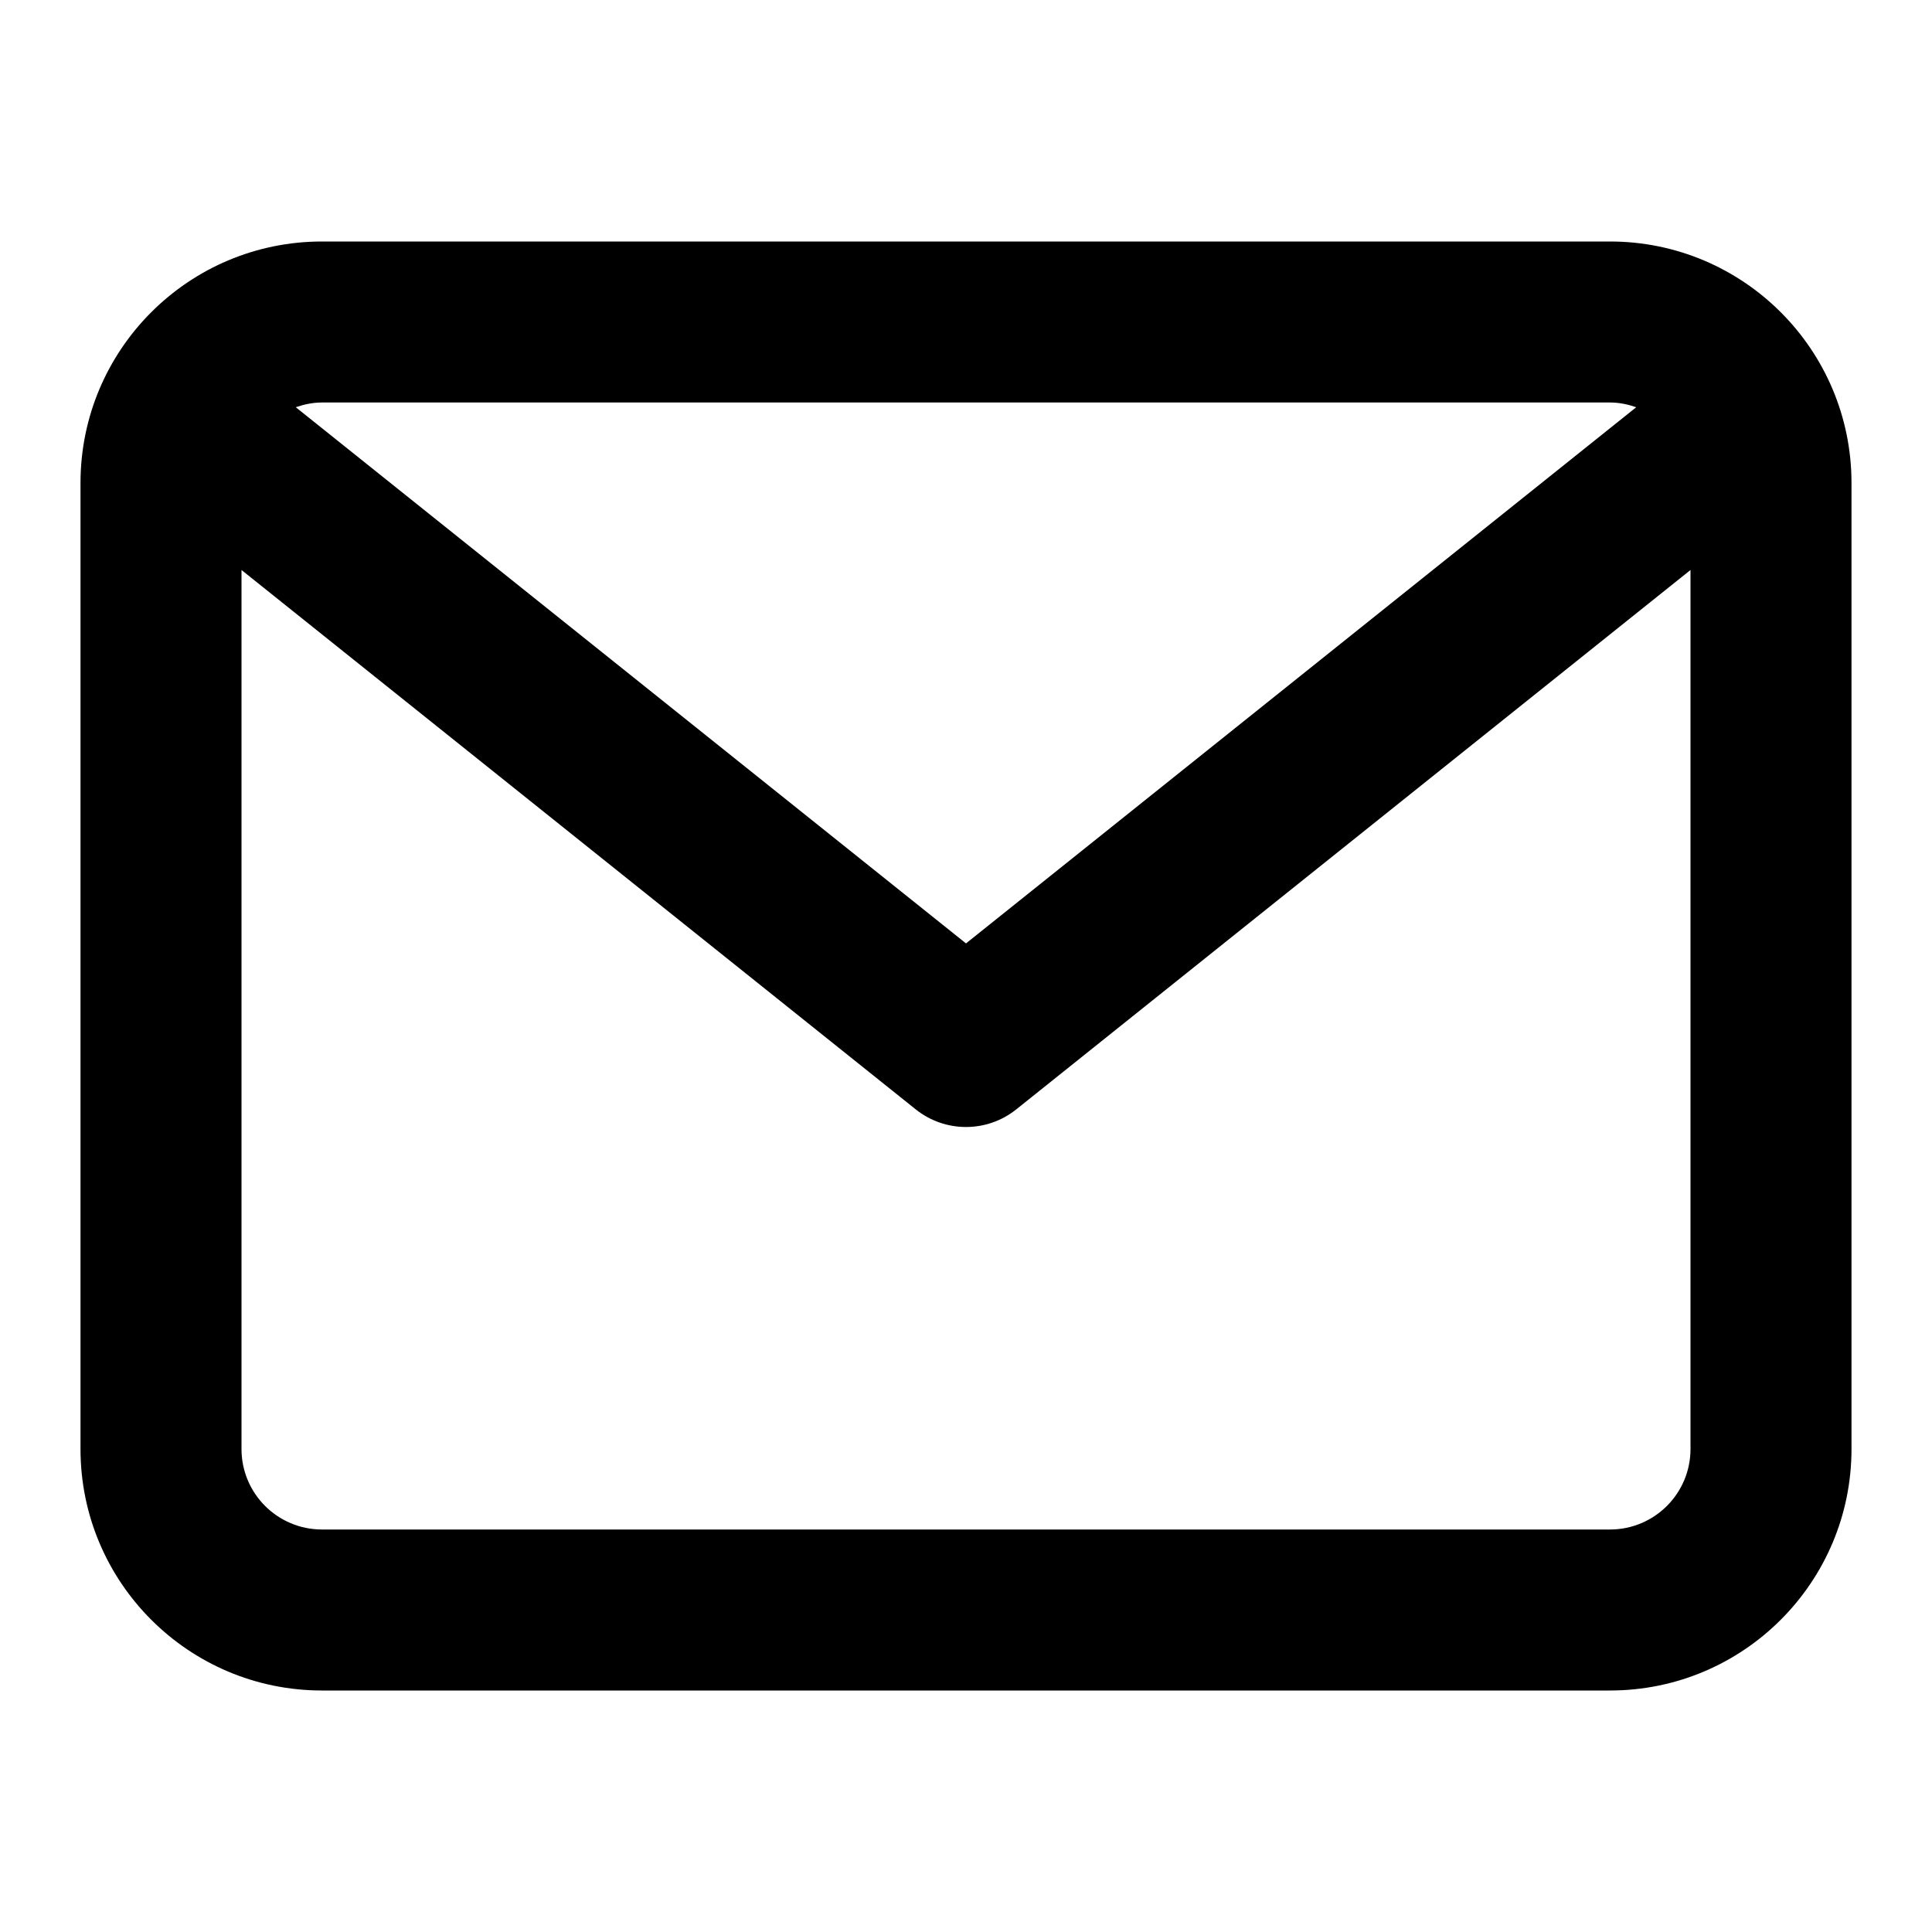
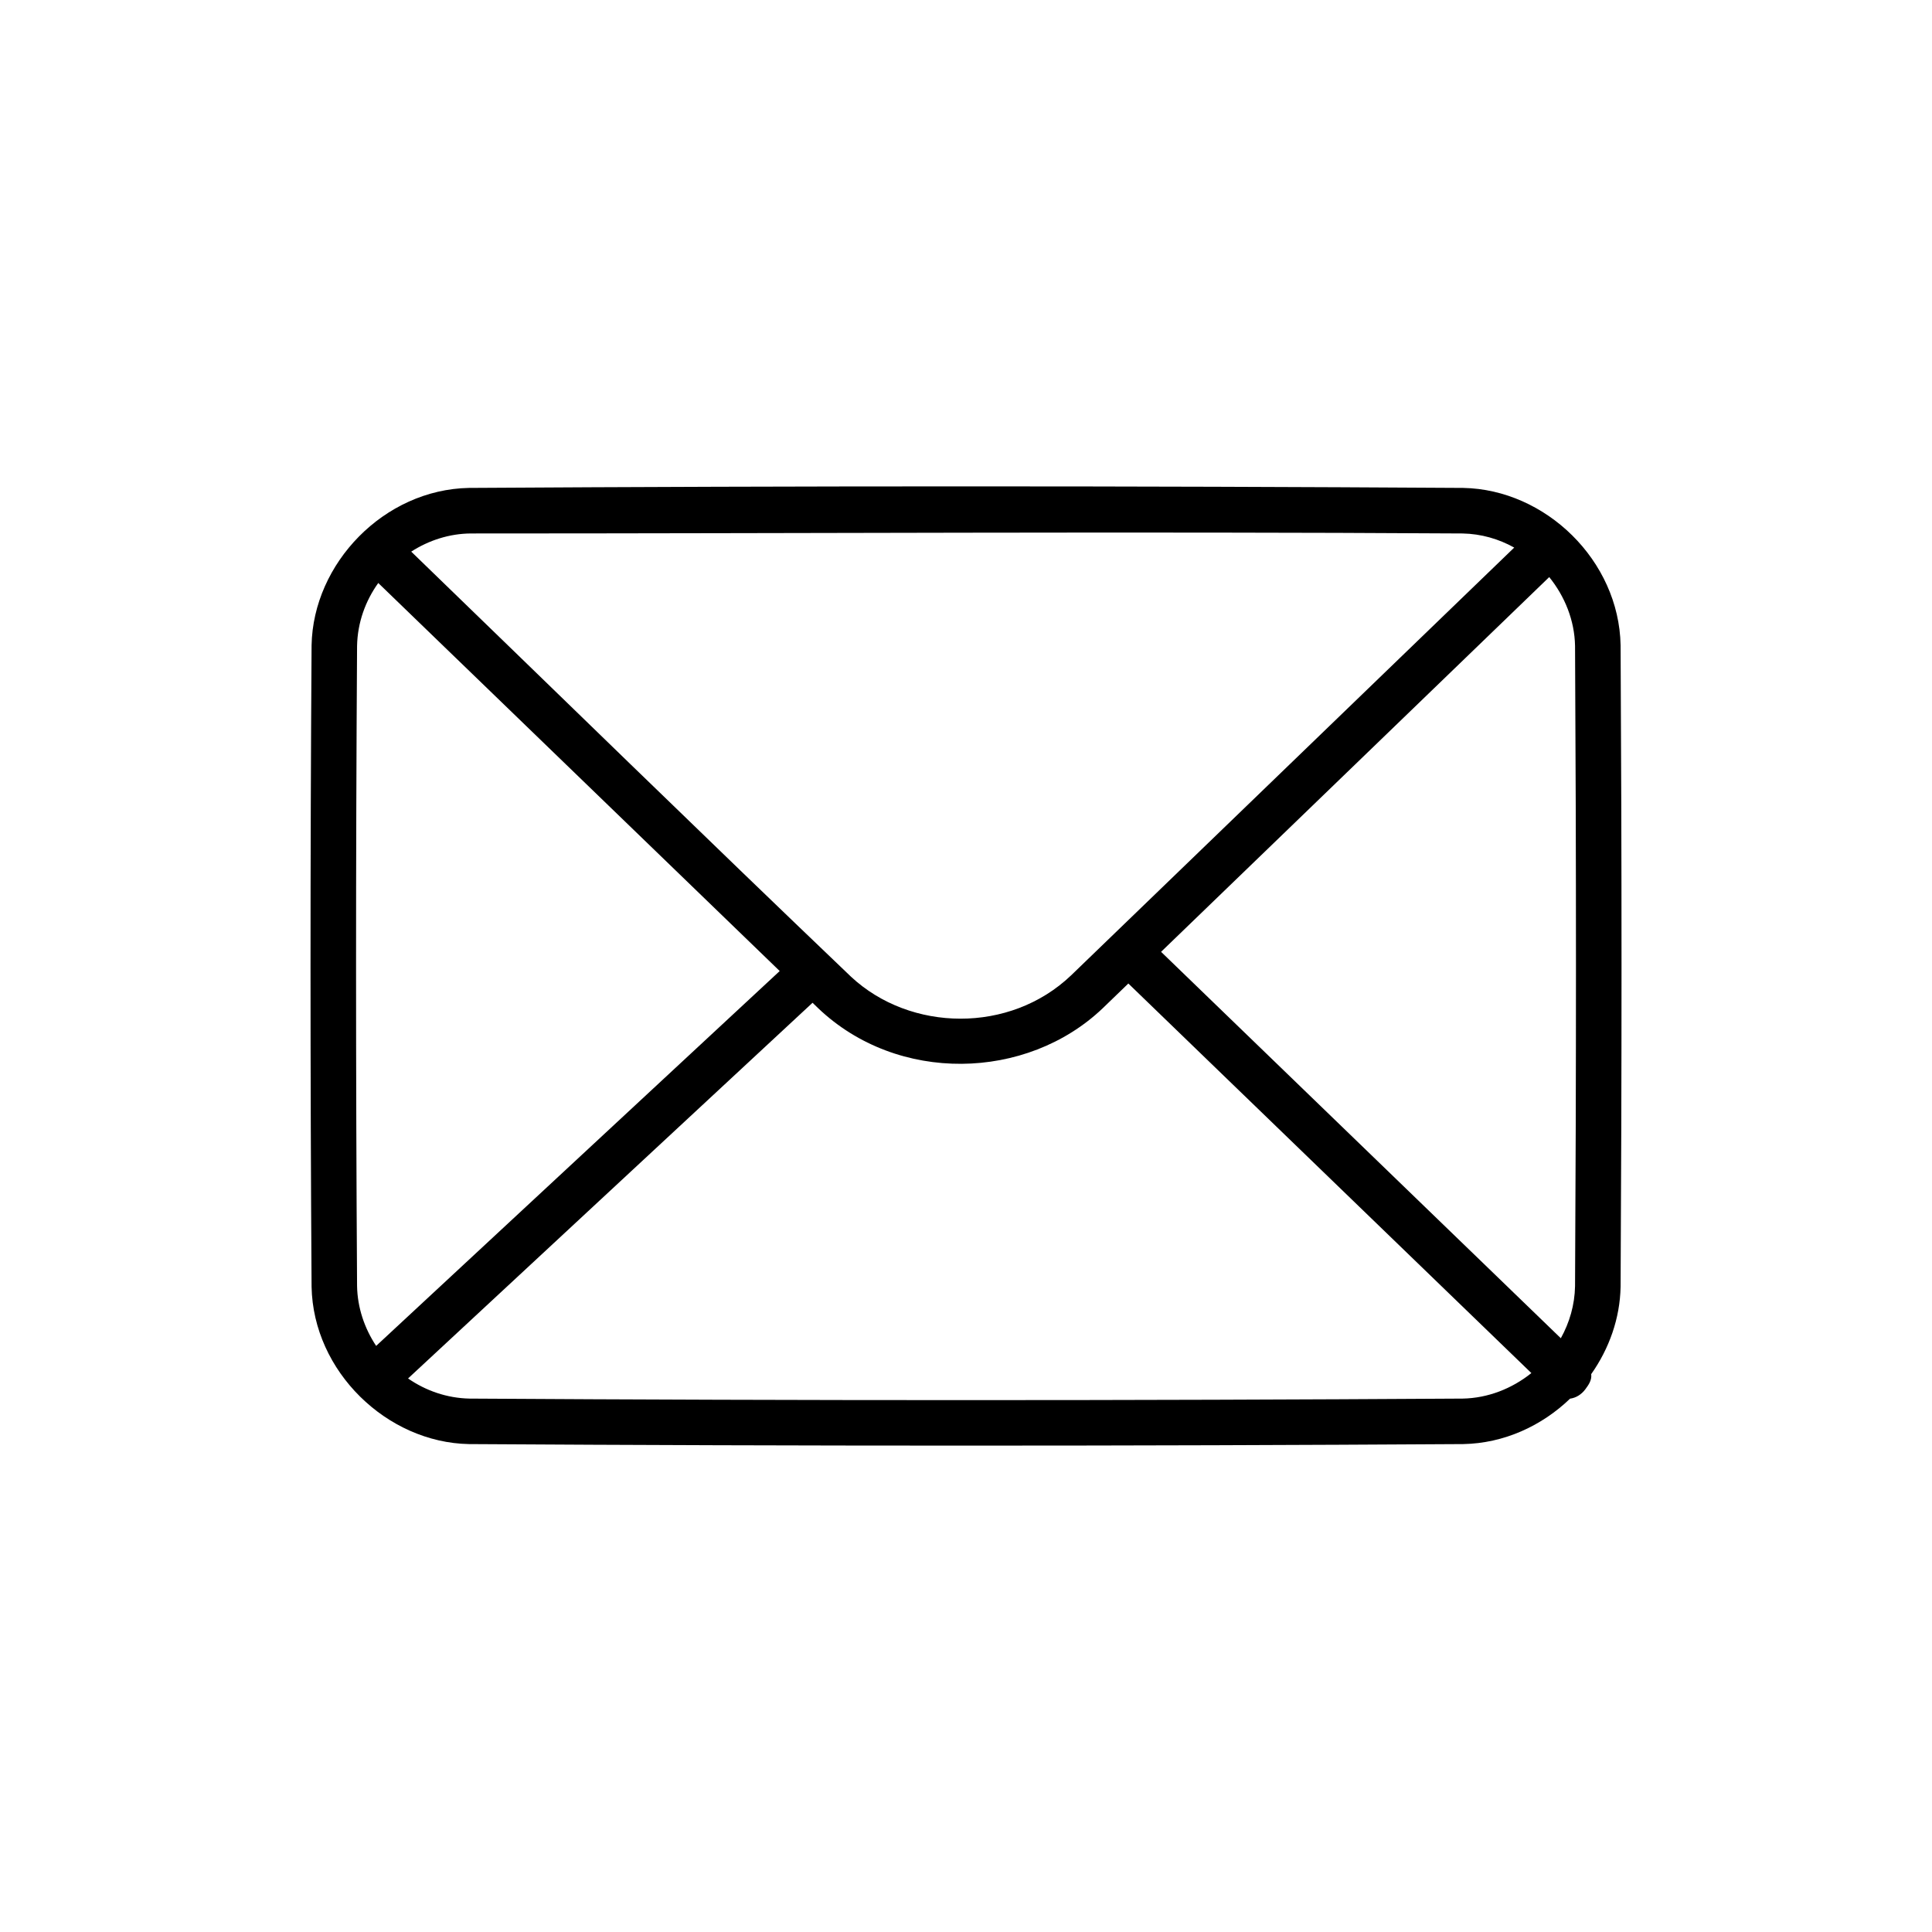
- <svg xmlns="http://www.w3.org/2000/svg" enable-background="new 0 0 96 96" height="96px" id="mail" version="1.1" viewBox="0 0 96 96" width="96px" xml:space="preserve">
-   <path d="M80,12H16C9.373,12,4,17.373,4,24v48c0,6.627,5.373,12,12,12h64c6.627,0,12-5.373,12-12V24C92,17.373,86.627,12,80,12z   M80,20c0.459,0,0.893,0.093,1.303,0.235L48,46.877L14.697,20.235C15.108,20.093,15.541,20,16,20H80z M80,76H16c-2.21,0-4-1.79-4-4  V28.323l33.501,26.8C46.231,55.708,47.116,56,48,56s1.769-0.292,2.499-0.877L84,28.323V72C84,74.21,82.21,76,80,76z" />
+ <svg xmlns="http://www.w3.org/2000/svg" width="33" height="33" clip-rule="evenodd">
+   <g>
+     <rect fill="none" id="canvas_background" height="35" width="35" y="-1" x="-1" />
+   </g>
+   <g>
+     <path stroke="null" id="svg_1" fill-rule="nonzero" d="m26.818,23.89c-0.482,0.464 -1.127,0.763 -1.825,0.776c-5.661,0.035 -11.322,0.035 -16.983,0c-1.401,-0.026 -2.661,-1.24 -2.688,-2.688c-0.024,-3.652 -0.024,-7.304 0,-10.956c0.026,-1.402 1.24,-2.661 2.688,-2.688c5.661,-0.035 11.322,-0.035 16.983,0c1.407,0.026 2.661,1.24 2.688,2.688c0.021,3.652 0.021,7.304 0,10.956c-0.01,0.54 -0.195,1.058 -0.502,1.493c0.013,0.103 -0.044,0.183 -0.102,0.261c-0.065,0.087 -0.157,0.144 -0.258,0.158zm-7.545,-7.091l-0.437,0.422c-1.3,1.24 -3.506,1.293 -4.862,-0.001l-0.095,-0.092l-6.909,6.417c0.302,0.209 0.663,0.336 1.05,0.344c5.655,0.035 11.309,0.035 16.964,0c0.43,-0.008 0.842,-0.17 1.173,-0.436l-6.884,-6.654zm-12.812,-6.841c-0.22,0.307 -0.354,0.677 -0.362,1.074c-0.023,3.645 -0.023,7.291 0,10.936c0.007,0.367 0.126,0.72 0.326,1.021l6.893,-6.403l-6.857,-6.628zm20.001,-0.101l-6.63,6.401l6.828,6.6c0.148,-0.266 0.237,-0.568 0.243,-0.889c0.021,-3.646 0.021,-7.291 0,-10.937c-0.008,-0.432 -0.173,-0.844 -0.441,-1.175zm-0.598,-0.504c-0.265,-0.148 -0.566,-0.235 -0.882,-0.241c-5.646,-0.035 -11.292,-0 -16.938,-0c-0.365,0.002 -0.718,0.116 -1.02,0.31c2.503,2.422 4.995,4.856 7.513,7.262c1.014,0.944 2.713,0.973 3.758,-0.024l7.568,-7.306z" />
+   </g>
</svg>
